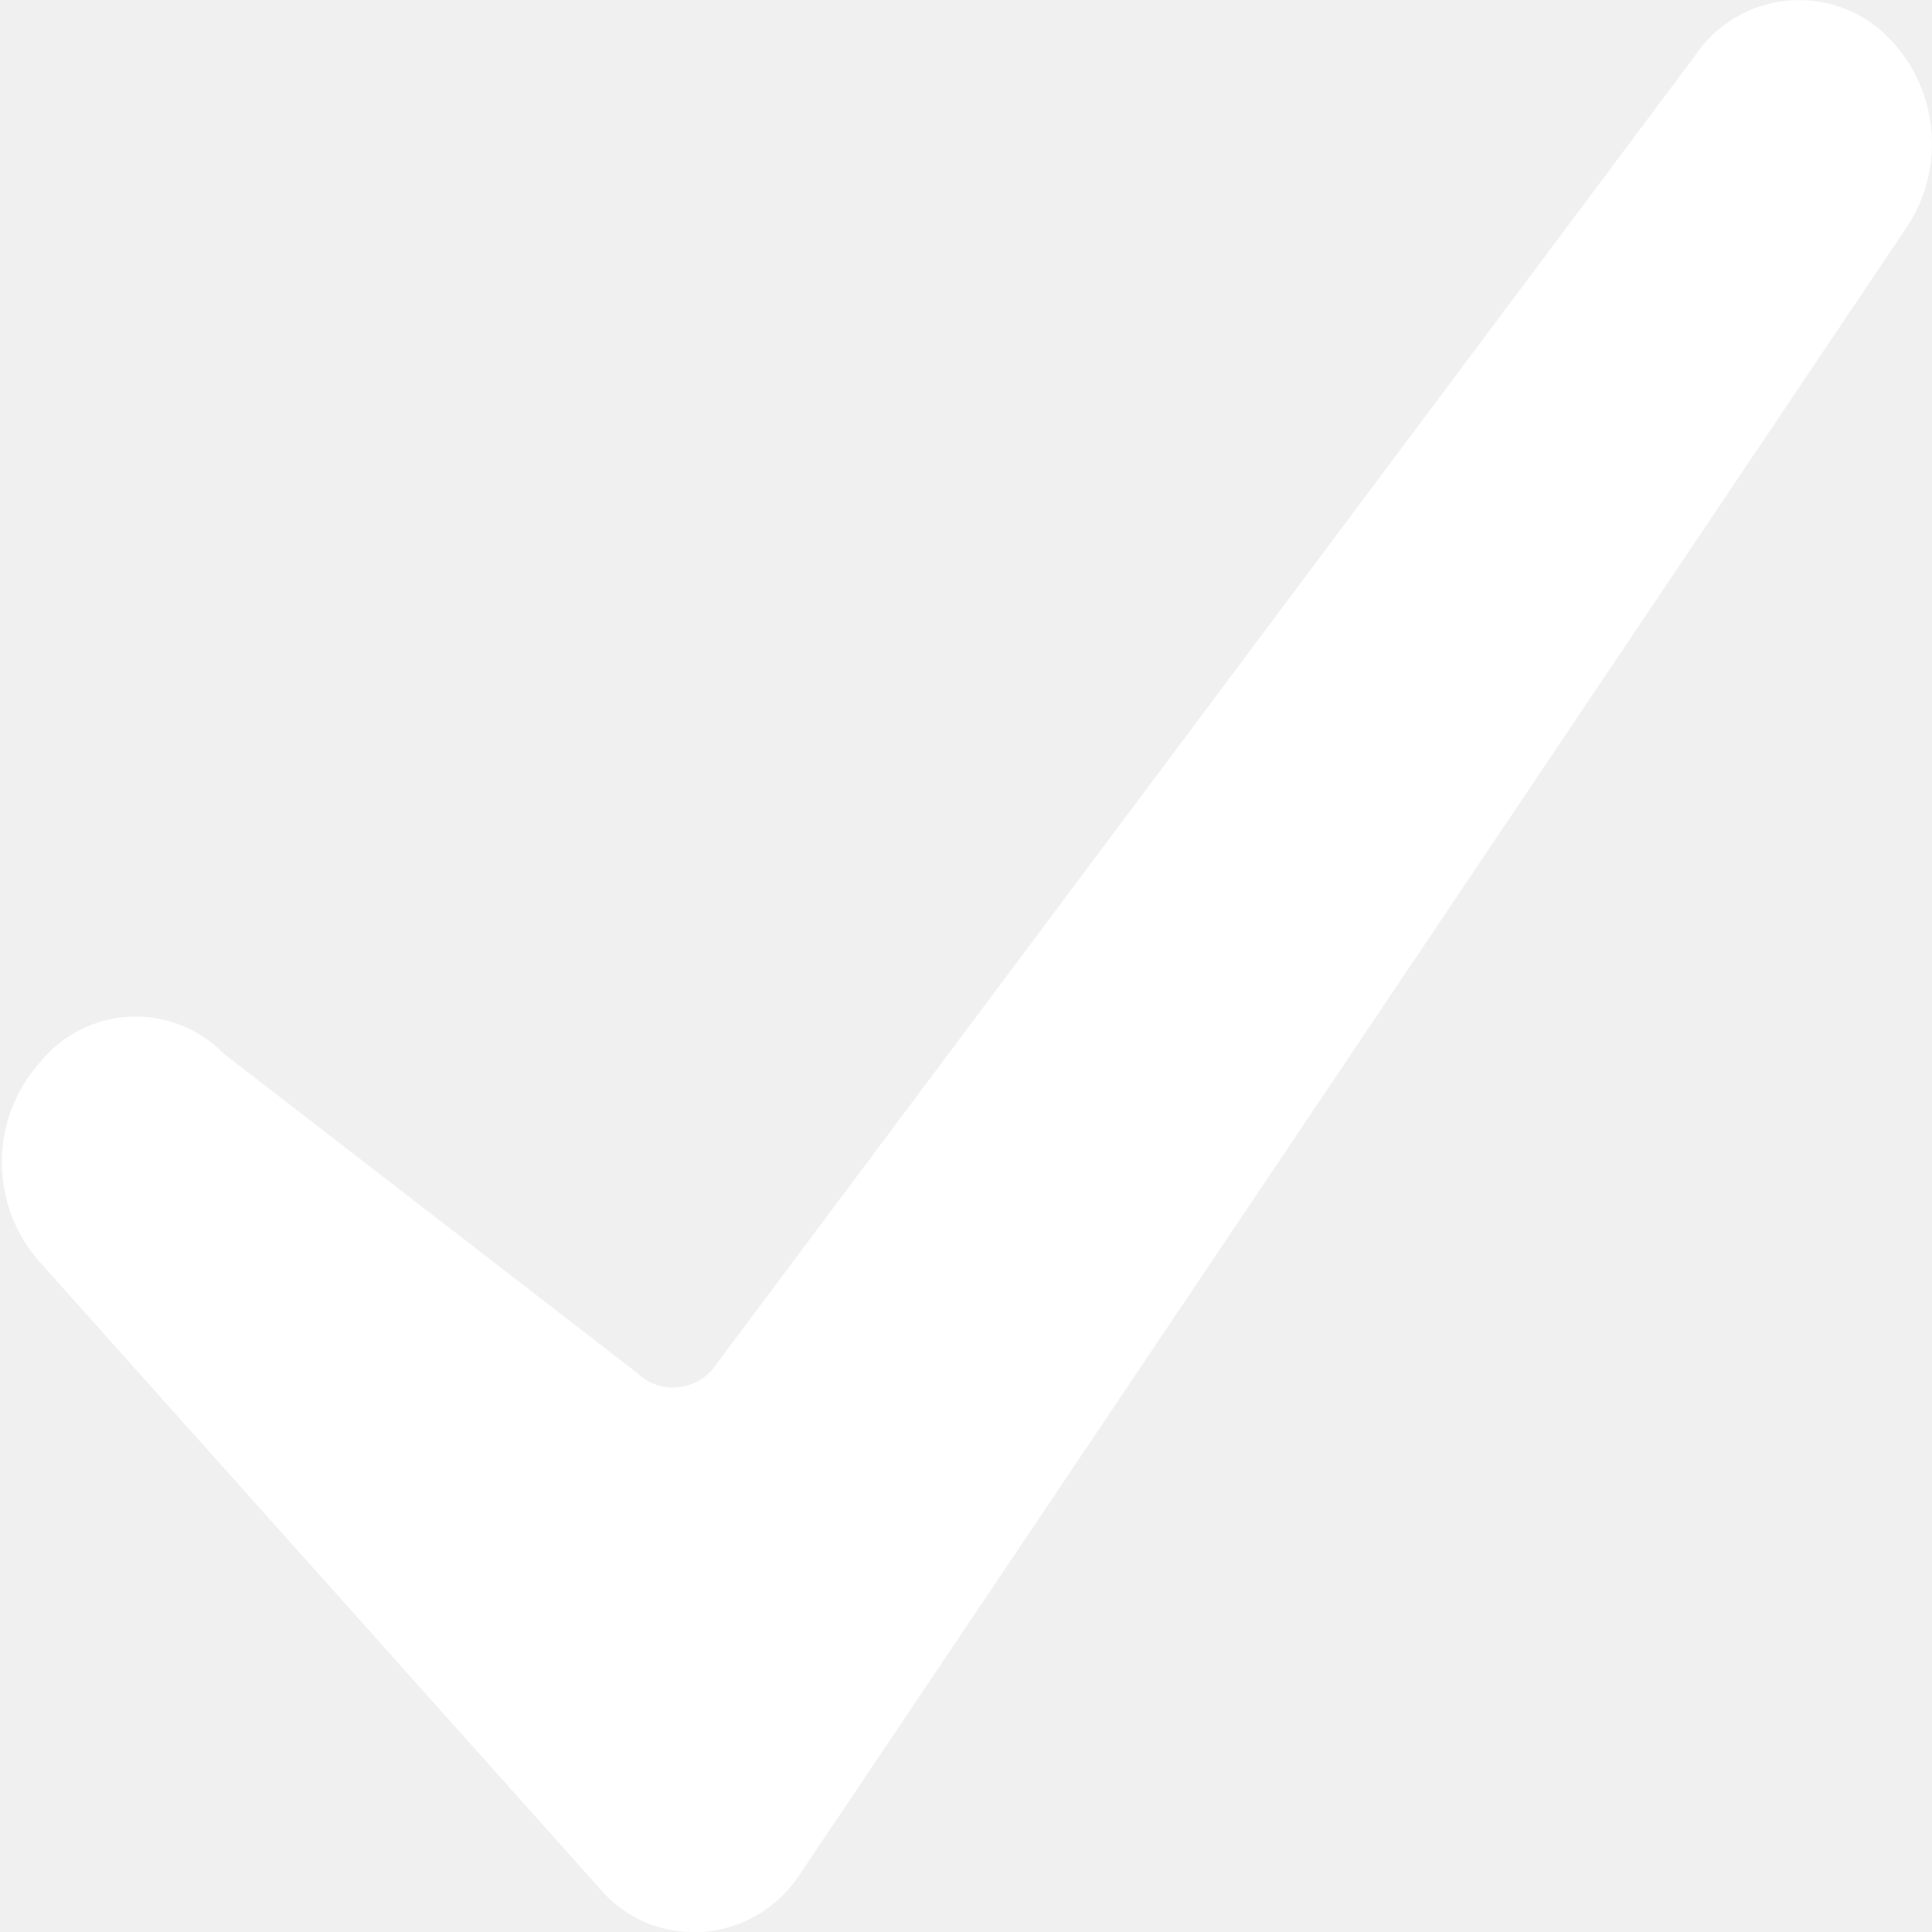
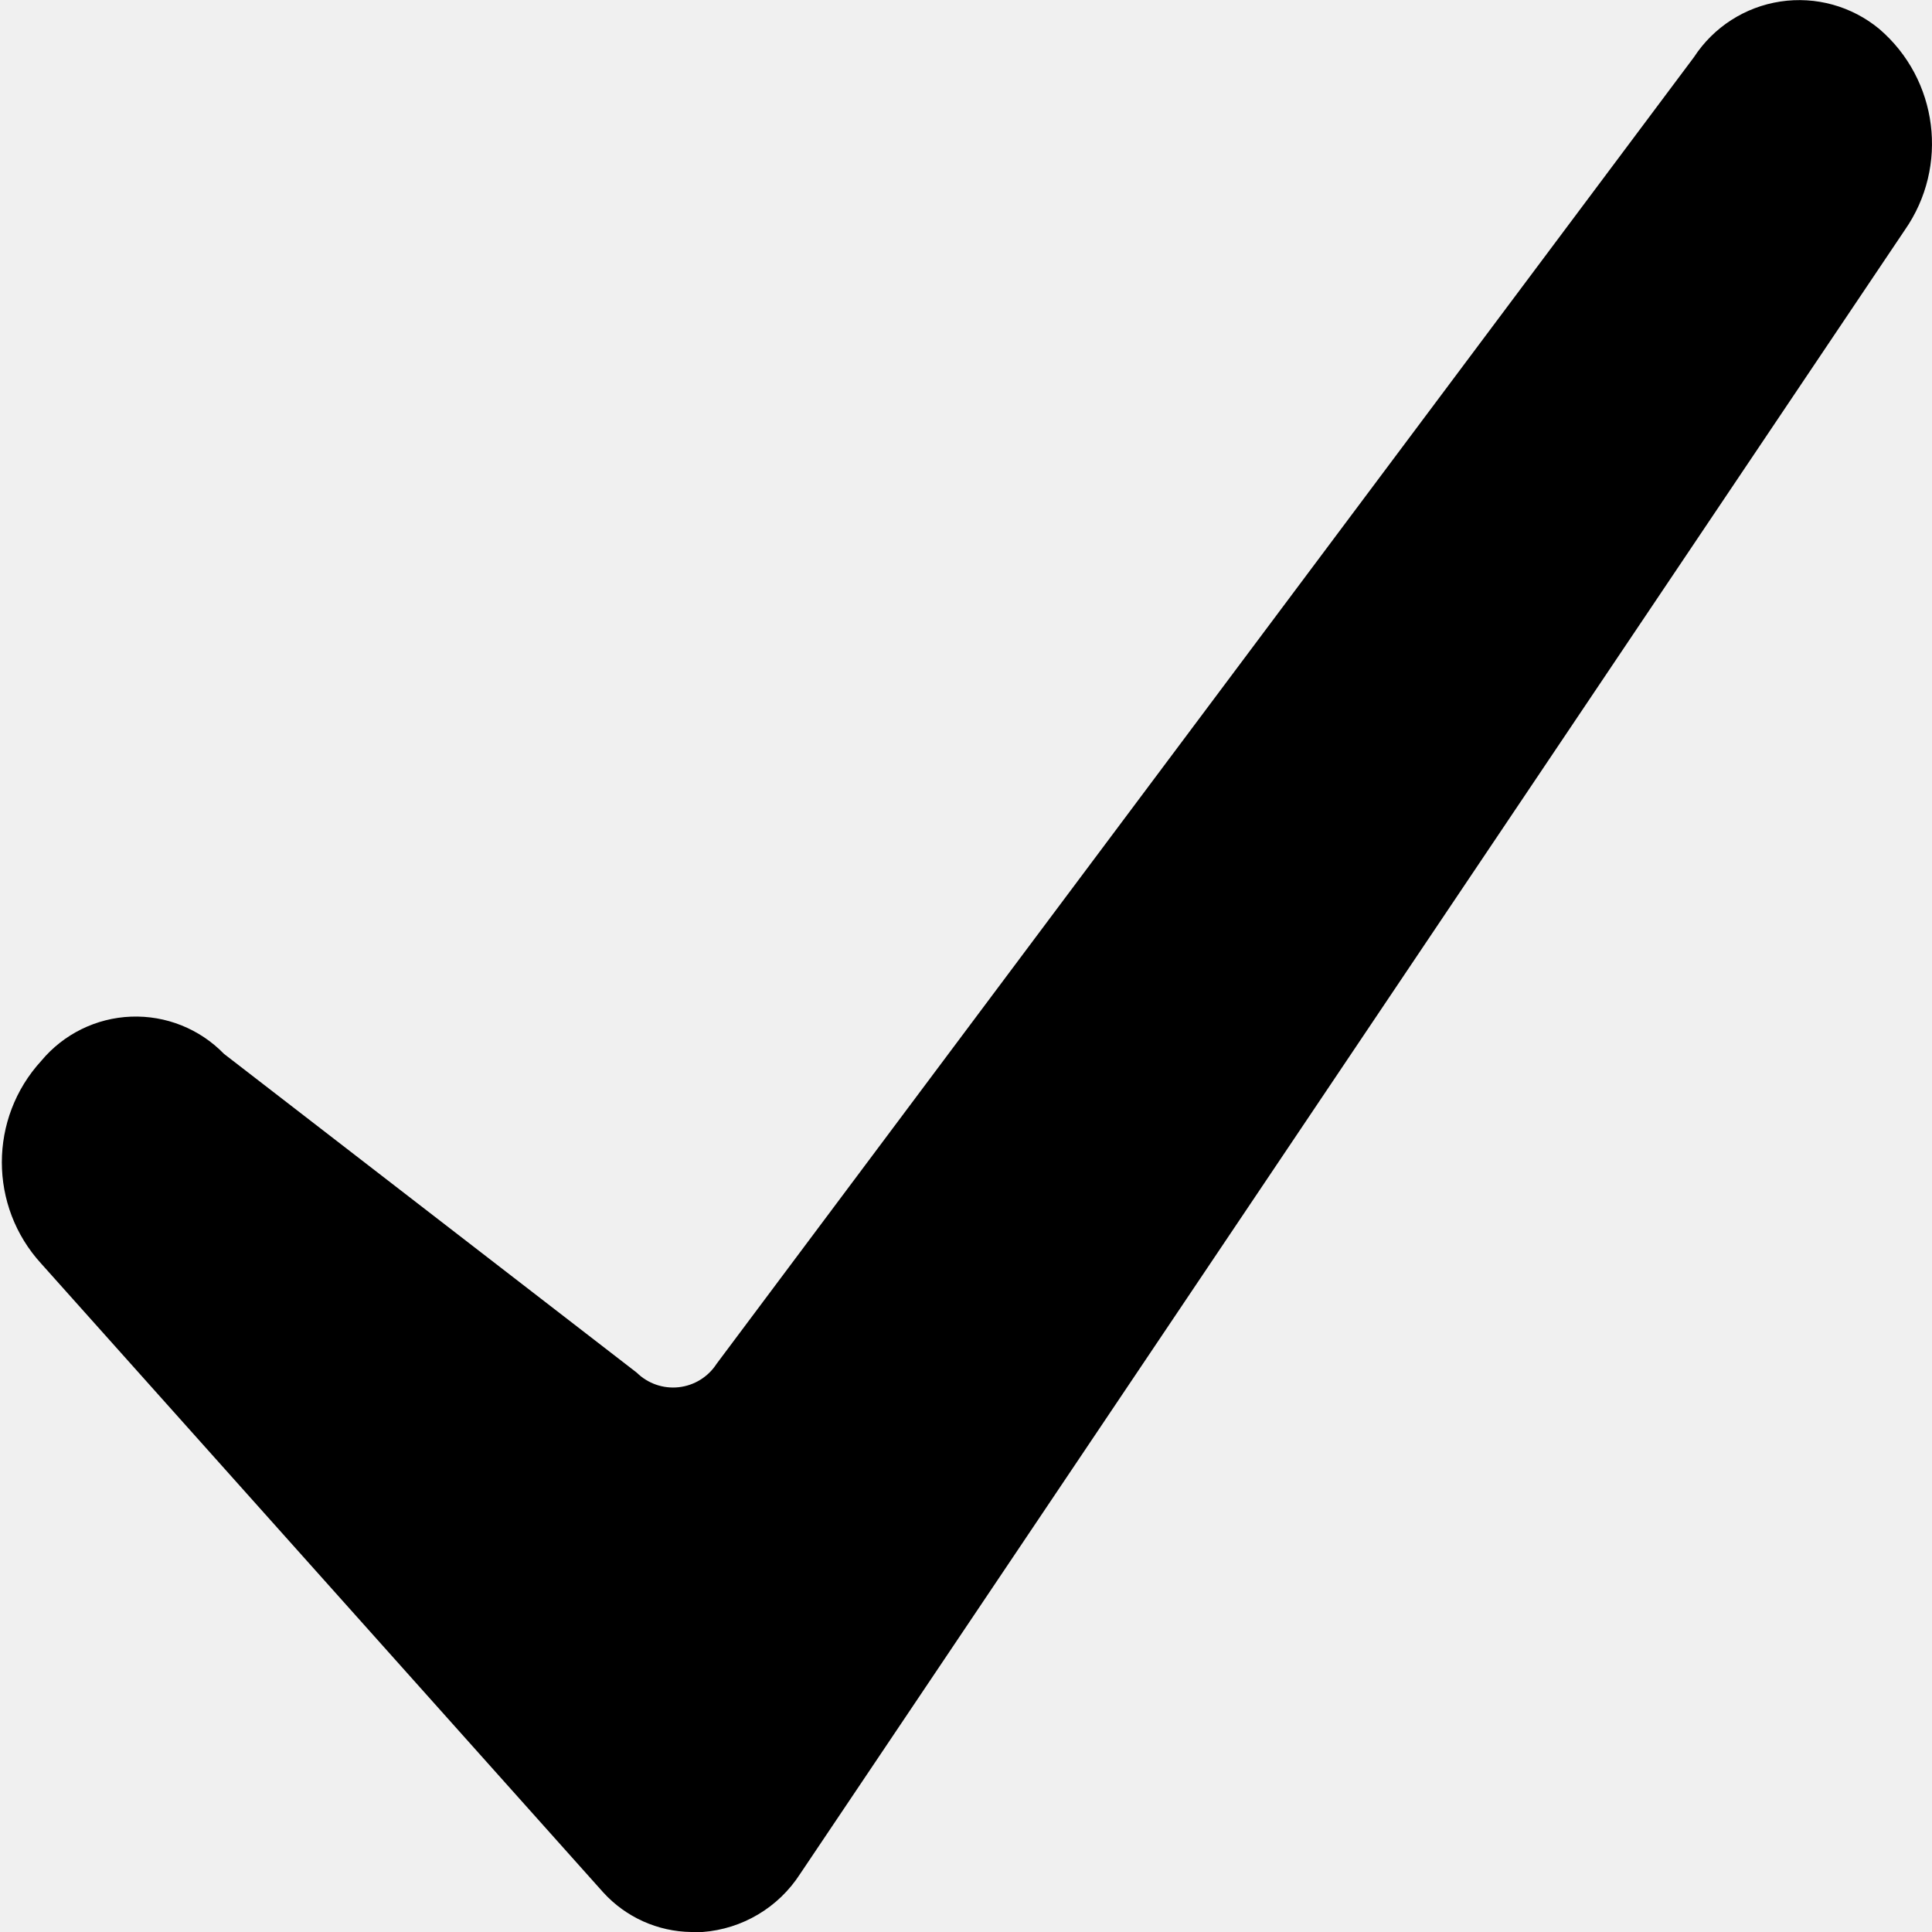
<svg xmlns="http://www.w3.org/2000/svg" id="Layer_1" data-name="Layer 1" viewBox="0 0 22 22">
-   <defs>
-     <style>.cls-1{fill:#fff;}</style>
-   </defs>
-   <path class="cls-1" d="M21.69,2.62,9.11,21.34A1.45,1.45,0,0,1,8,22a.21.21,0,0,1-.13,0,1.38,1.38,0,0,1-1-.45L.47,14.39a1.71,1.71,0,0,1,0-2.31A1.4,1.4,0,0,1,2.55,12l4.7,3.63a.59.59,0,0,0,.91-.1L19.29.65A1.43,1.43,0,0,1,21.4.33,1.72,1.72,0,0,1,21.69,2.62Z" />
+   <path d="M21.69,2.62,9.11,21.34A1.45,1.45,0,0,1,8,22a.21.21,0,0,1-.13,0,1.38,1.38,0,0,1-1-.45L.47,14.39a1.71,1.71,0,0,1,0-2.31A1.4,1.4,0,0,1,2.55,12l4.7,3.63a.59.59,0,0,0,.91-.1L19.29.65A1.43,1.43,0,0,1,21.4.33,1.72,1.72,0,0,1,21.69,2.62Z" />
</svg>
